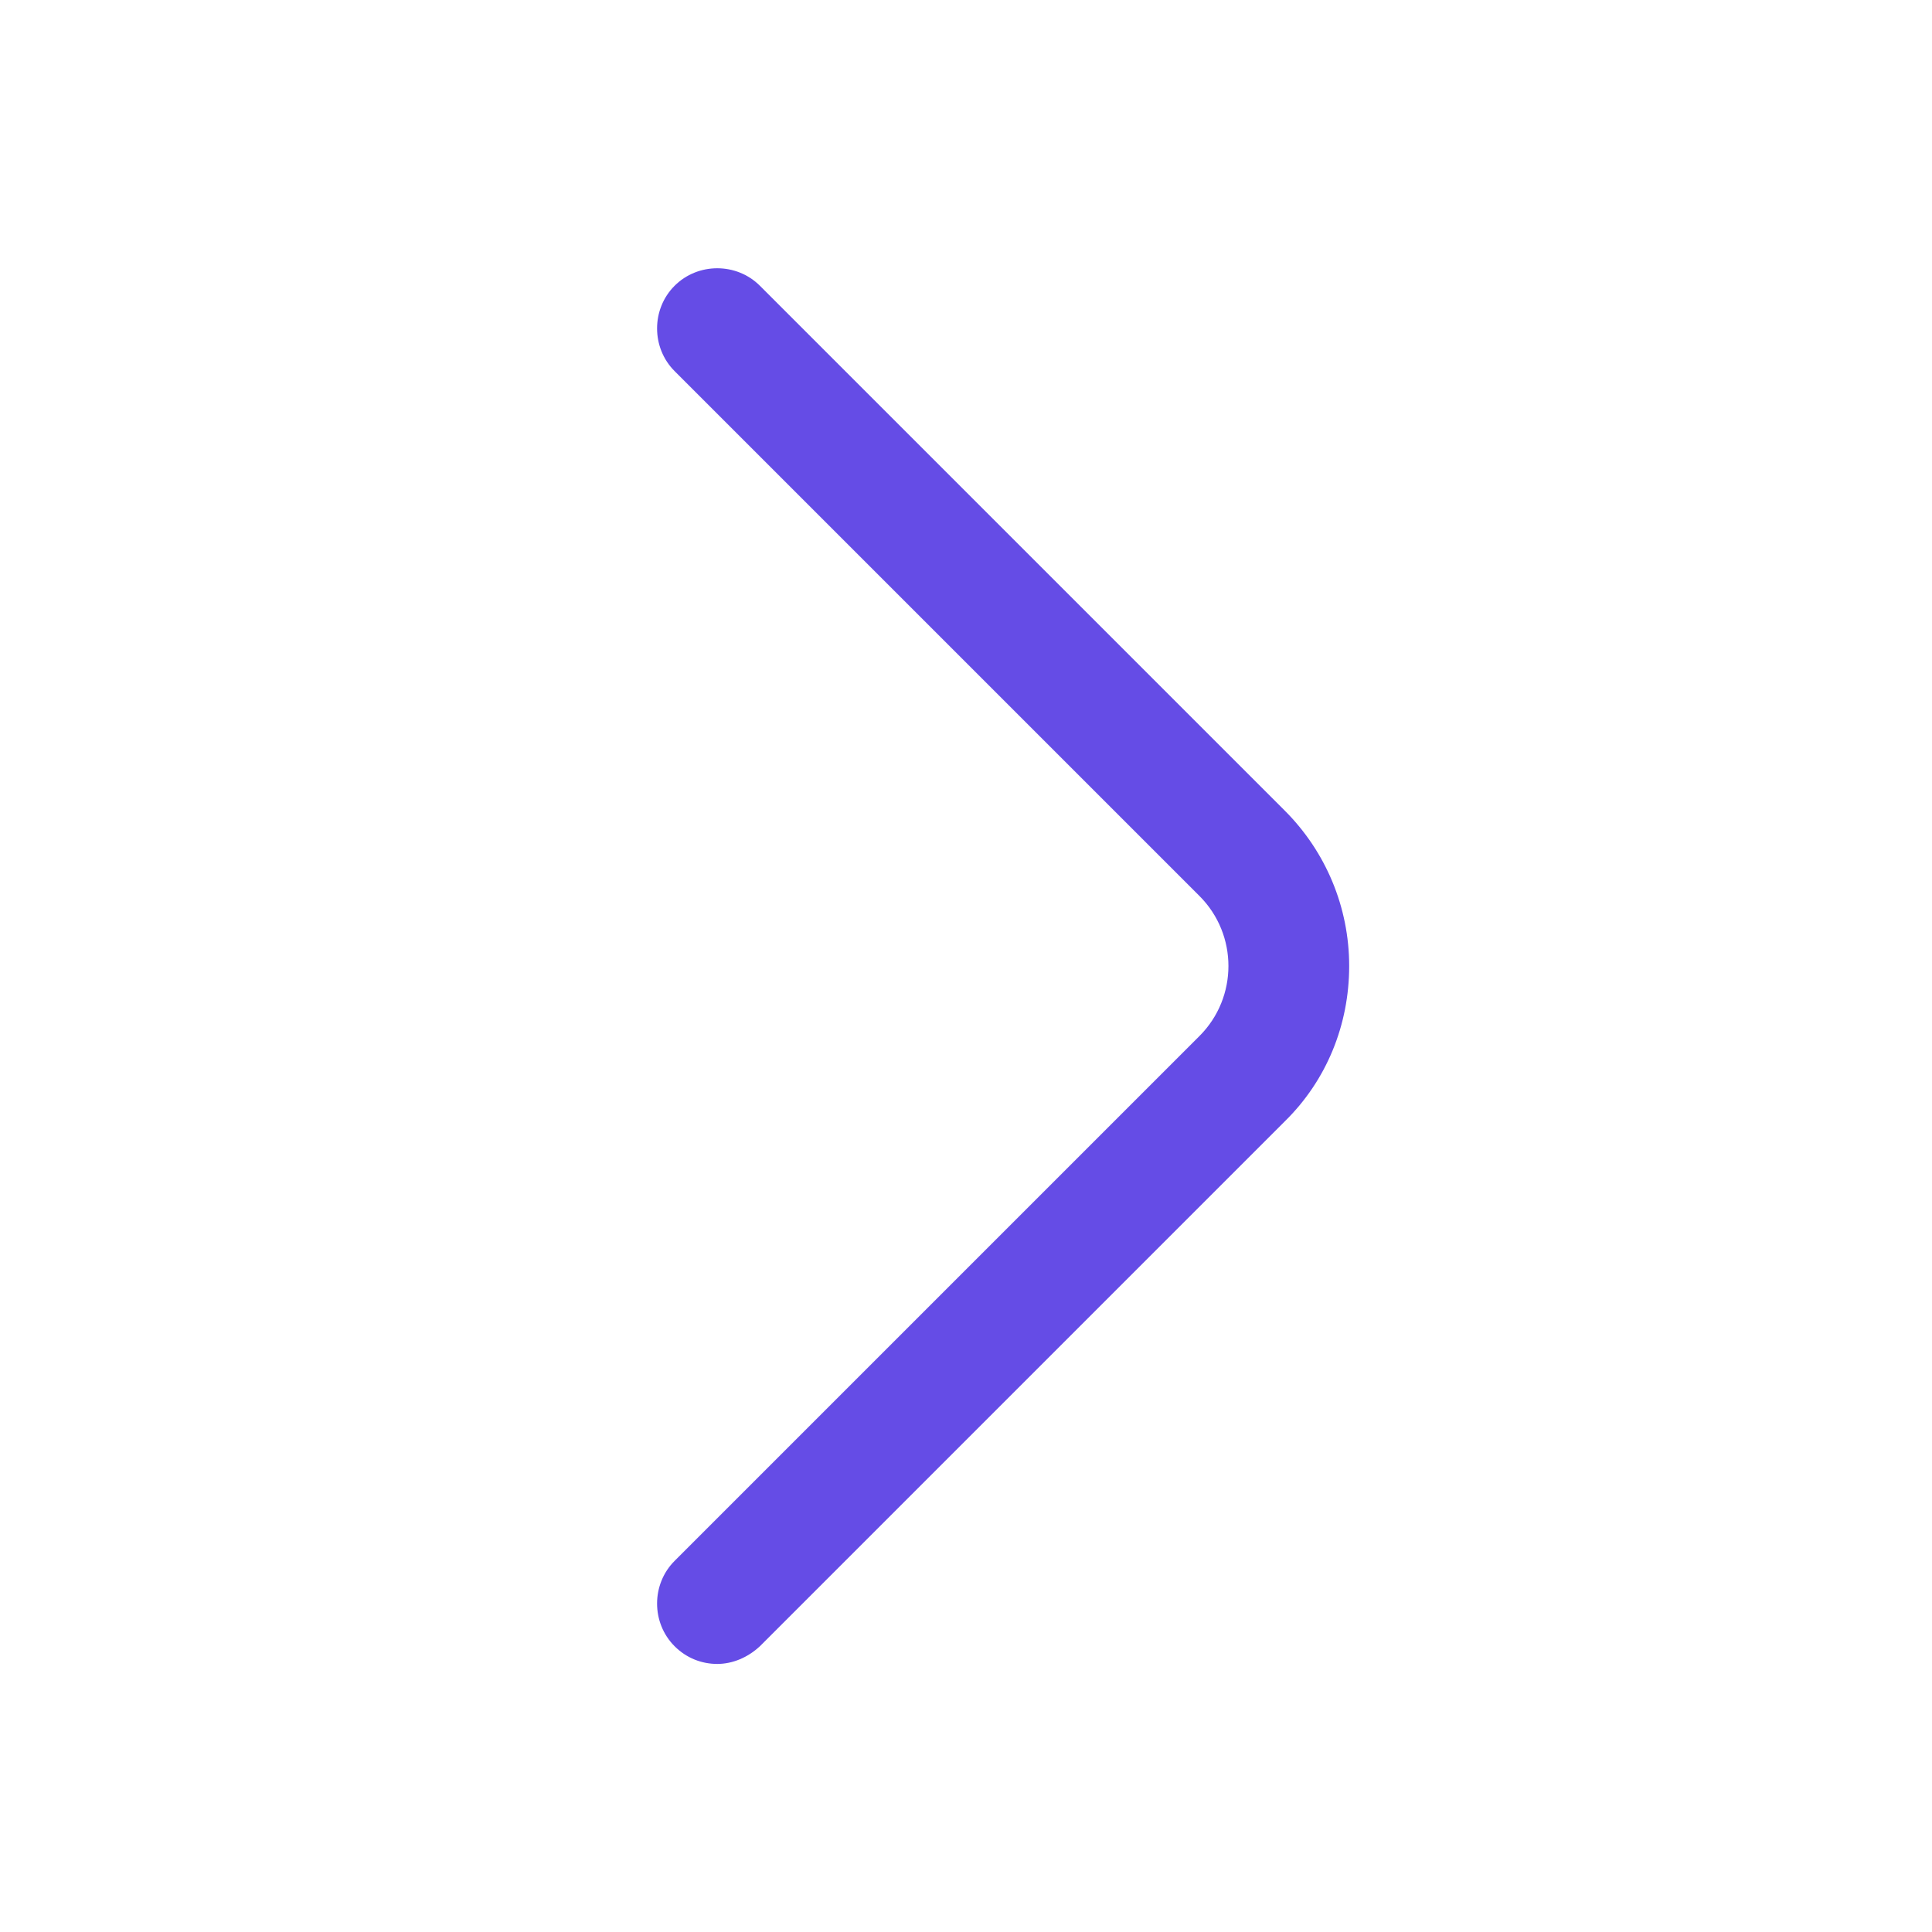
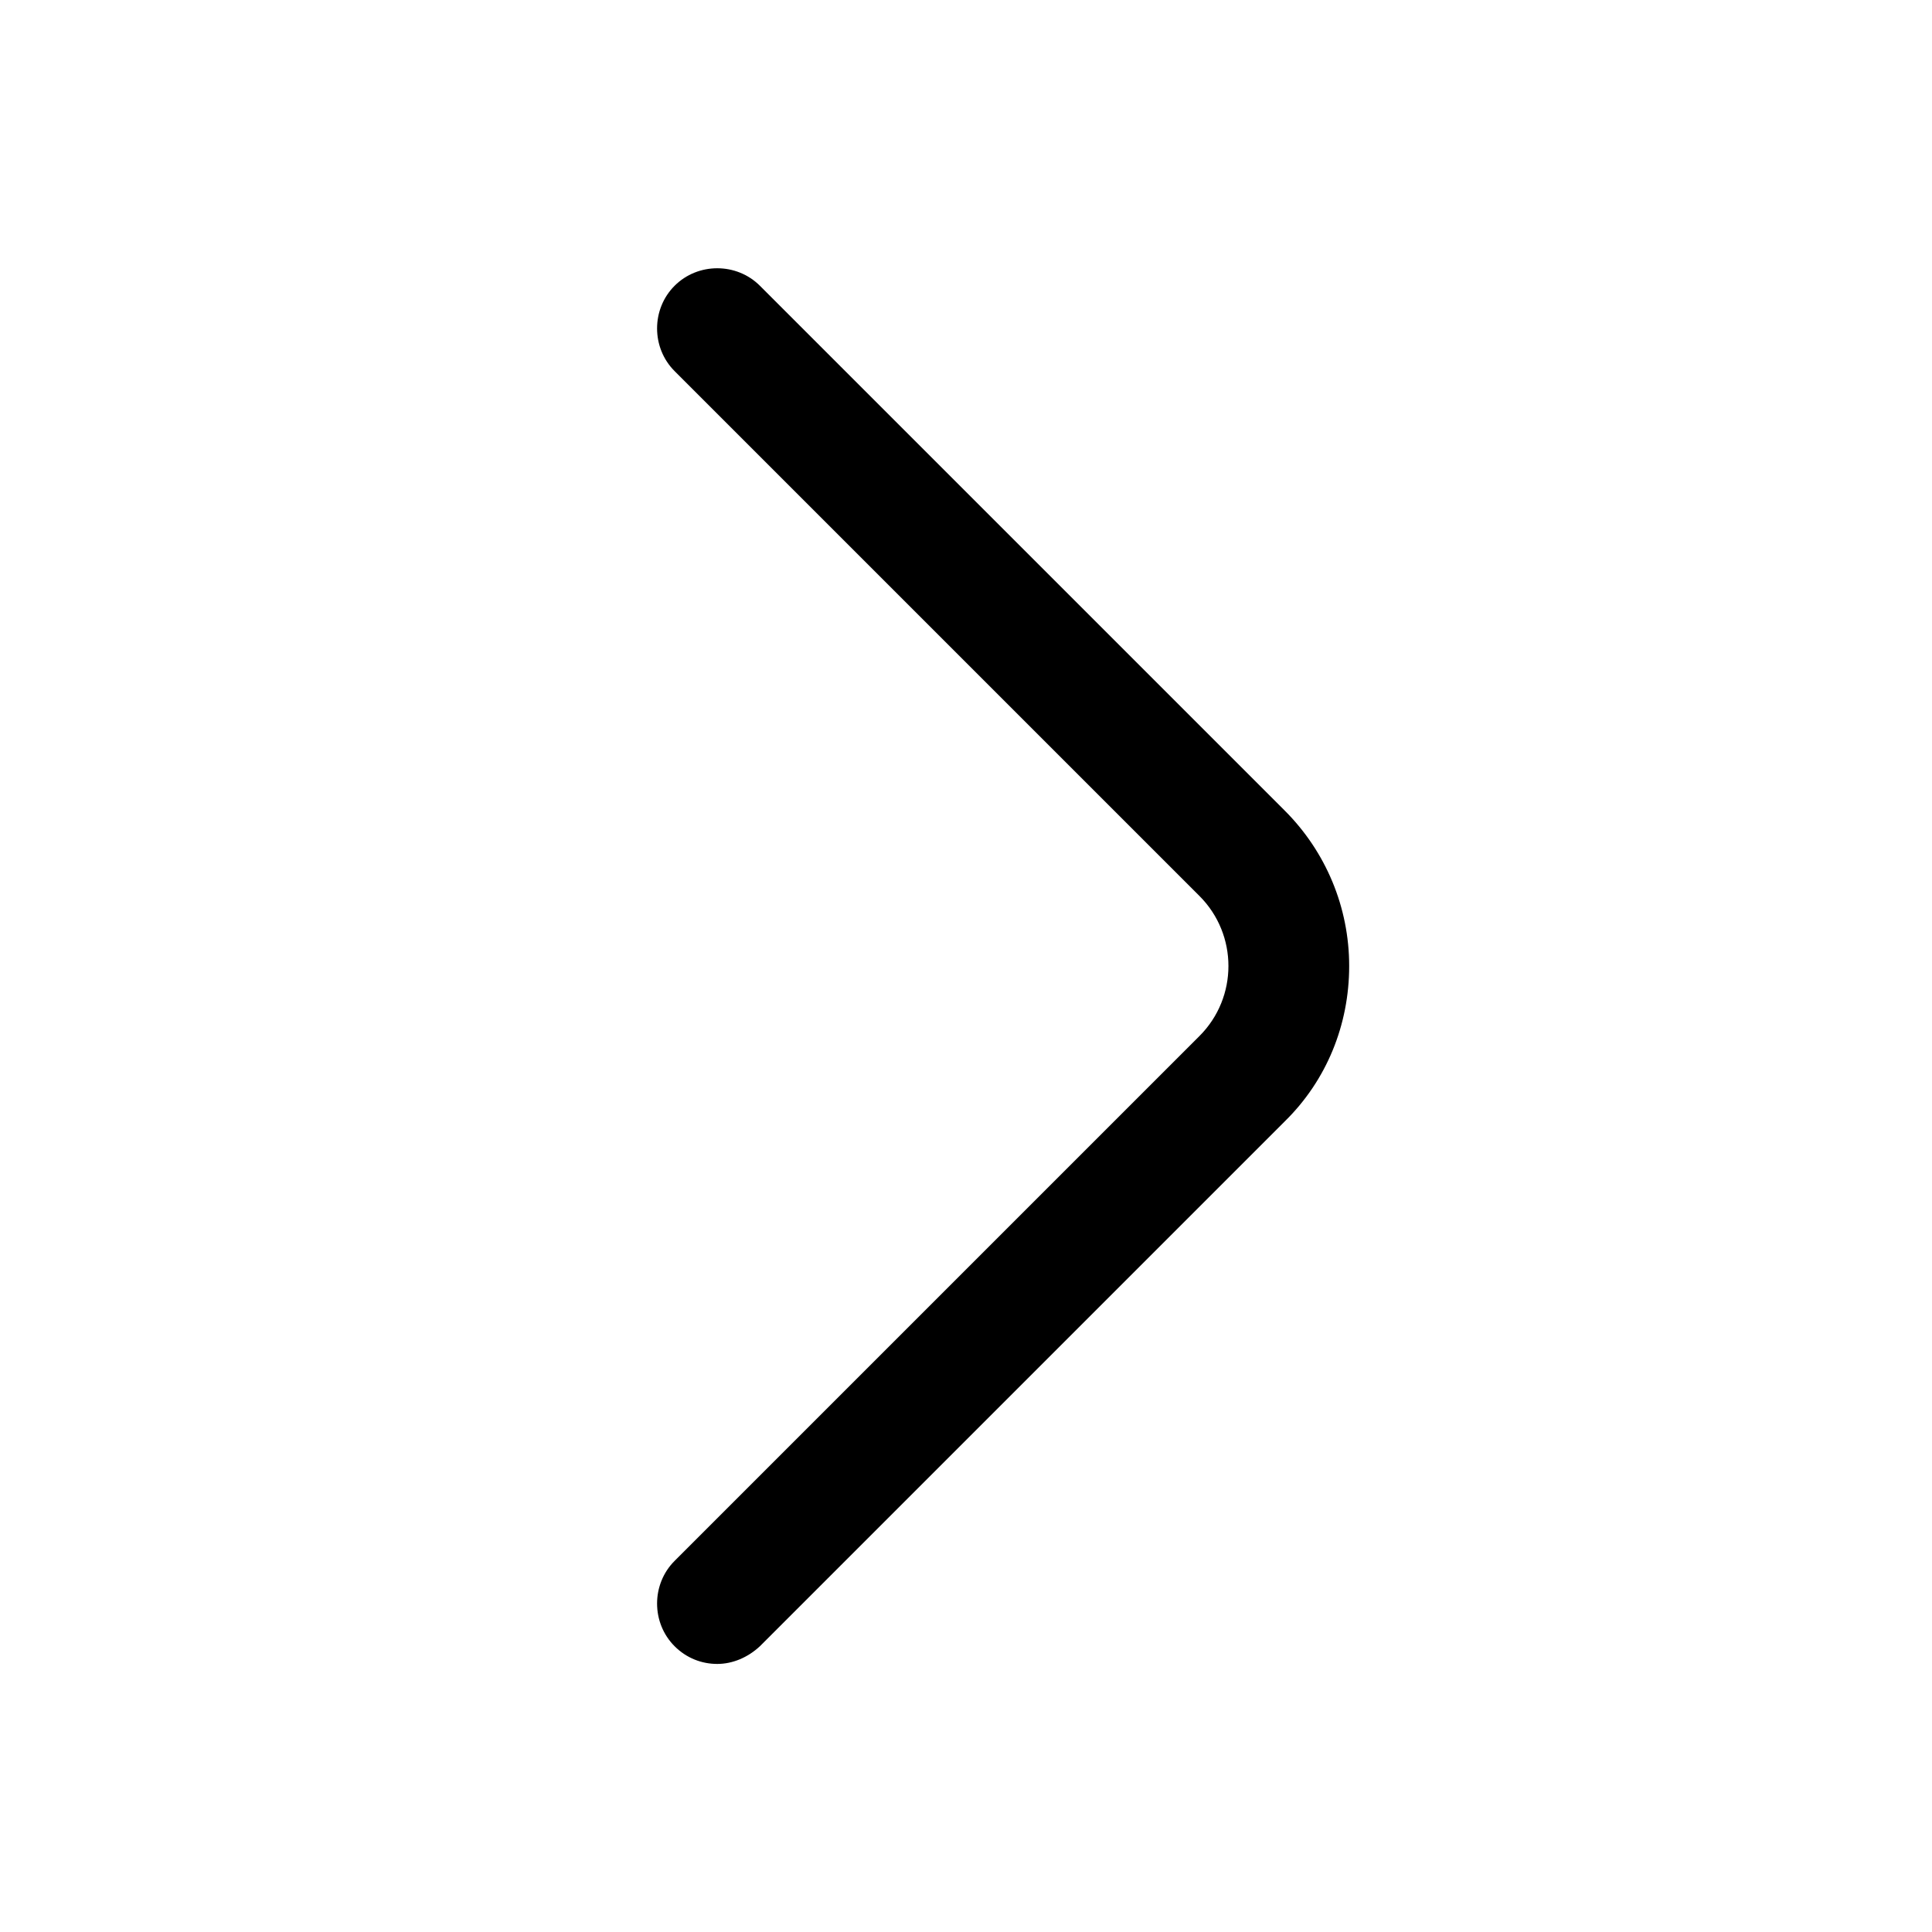
- <svg xmlns="http://www.w3.org/2000/svg" width="24" height="24" viewBox="0 0 24 24" fill="none">
-   <path d="M8.91 20.67C8.72 20.67 8.53 20.6 8.38 20.45C8.09 20.16 8.09 19.68 8.38 19.39L14.9 12.87C15.38 12.39 15.38 11.61 14.9 11.13L8.38 4.61C8.09 4.32 8.09 3.84 8.38 3.55C8.67 3.26 9.15 3.26 9.44 3.55L15.96 10.07C16.47 10.58 16.76 11.27 16.76 12C16.76 12.73 16.48 13.42 15.96 13.93L9.44 20.45C9.29 20.59 9.1 20.67 8.91 20.67Z" fill="#654CE6" />
+ <svg xmlns="http://www.w3.org/2000/svg" width="24" height="24" viewBox="0 0 24 24" fill="currentColor">
+   <path d="M8.91 20.67C8.72 20.67 8.53 20.6 8.38 20.45C8.09 20.16 8.09 19.68 8.38 19.39L14.9 12.87C15.38 12.39 15.38 11.61 14.9 11.13L8.38 4.61C8.09 4.32 8.09 3.84 8.38 3.55C8.67 3.26 9.15 3.26 9.44 3.55L15.96 10.07C16.47 10.58 16.76 11.27 16.76 12C16.76 12.73 16.48 13.42 15.96 13.93L9.44 20.45C9.29 20.59 9.1 20.67 8.91 20.67Z" />
</svg>
